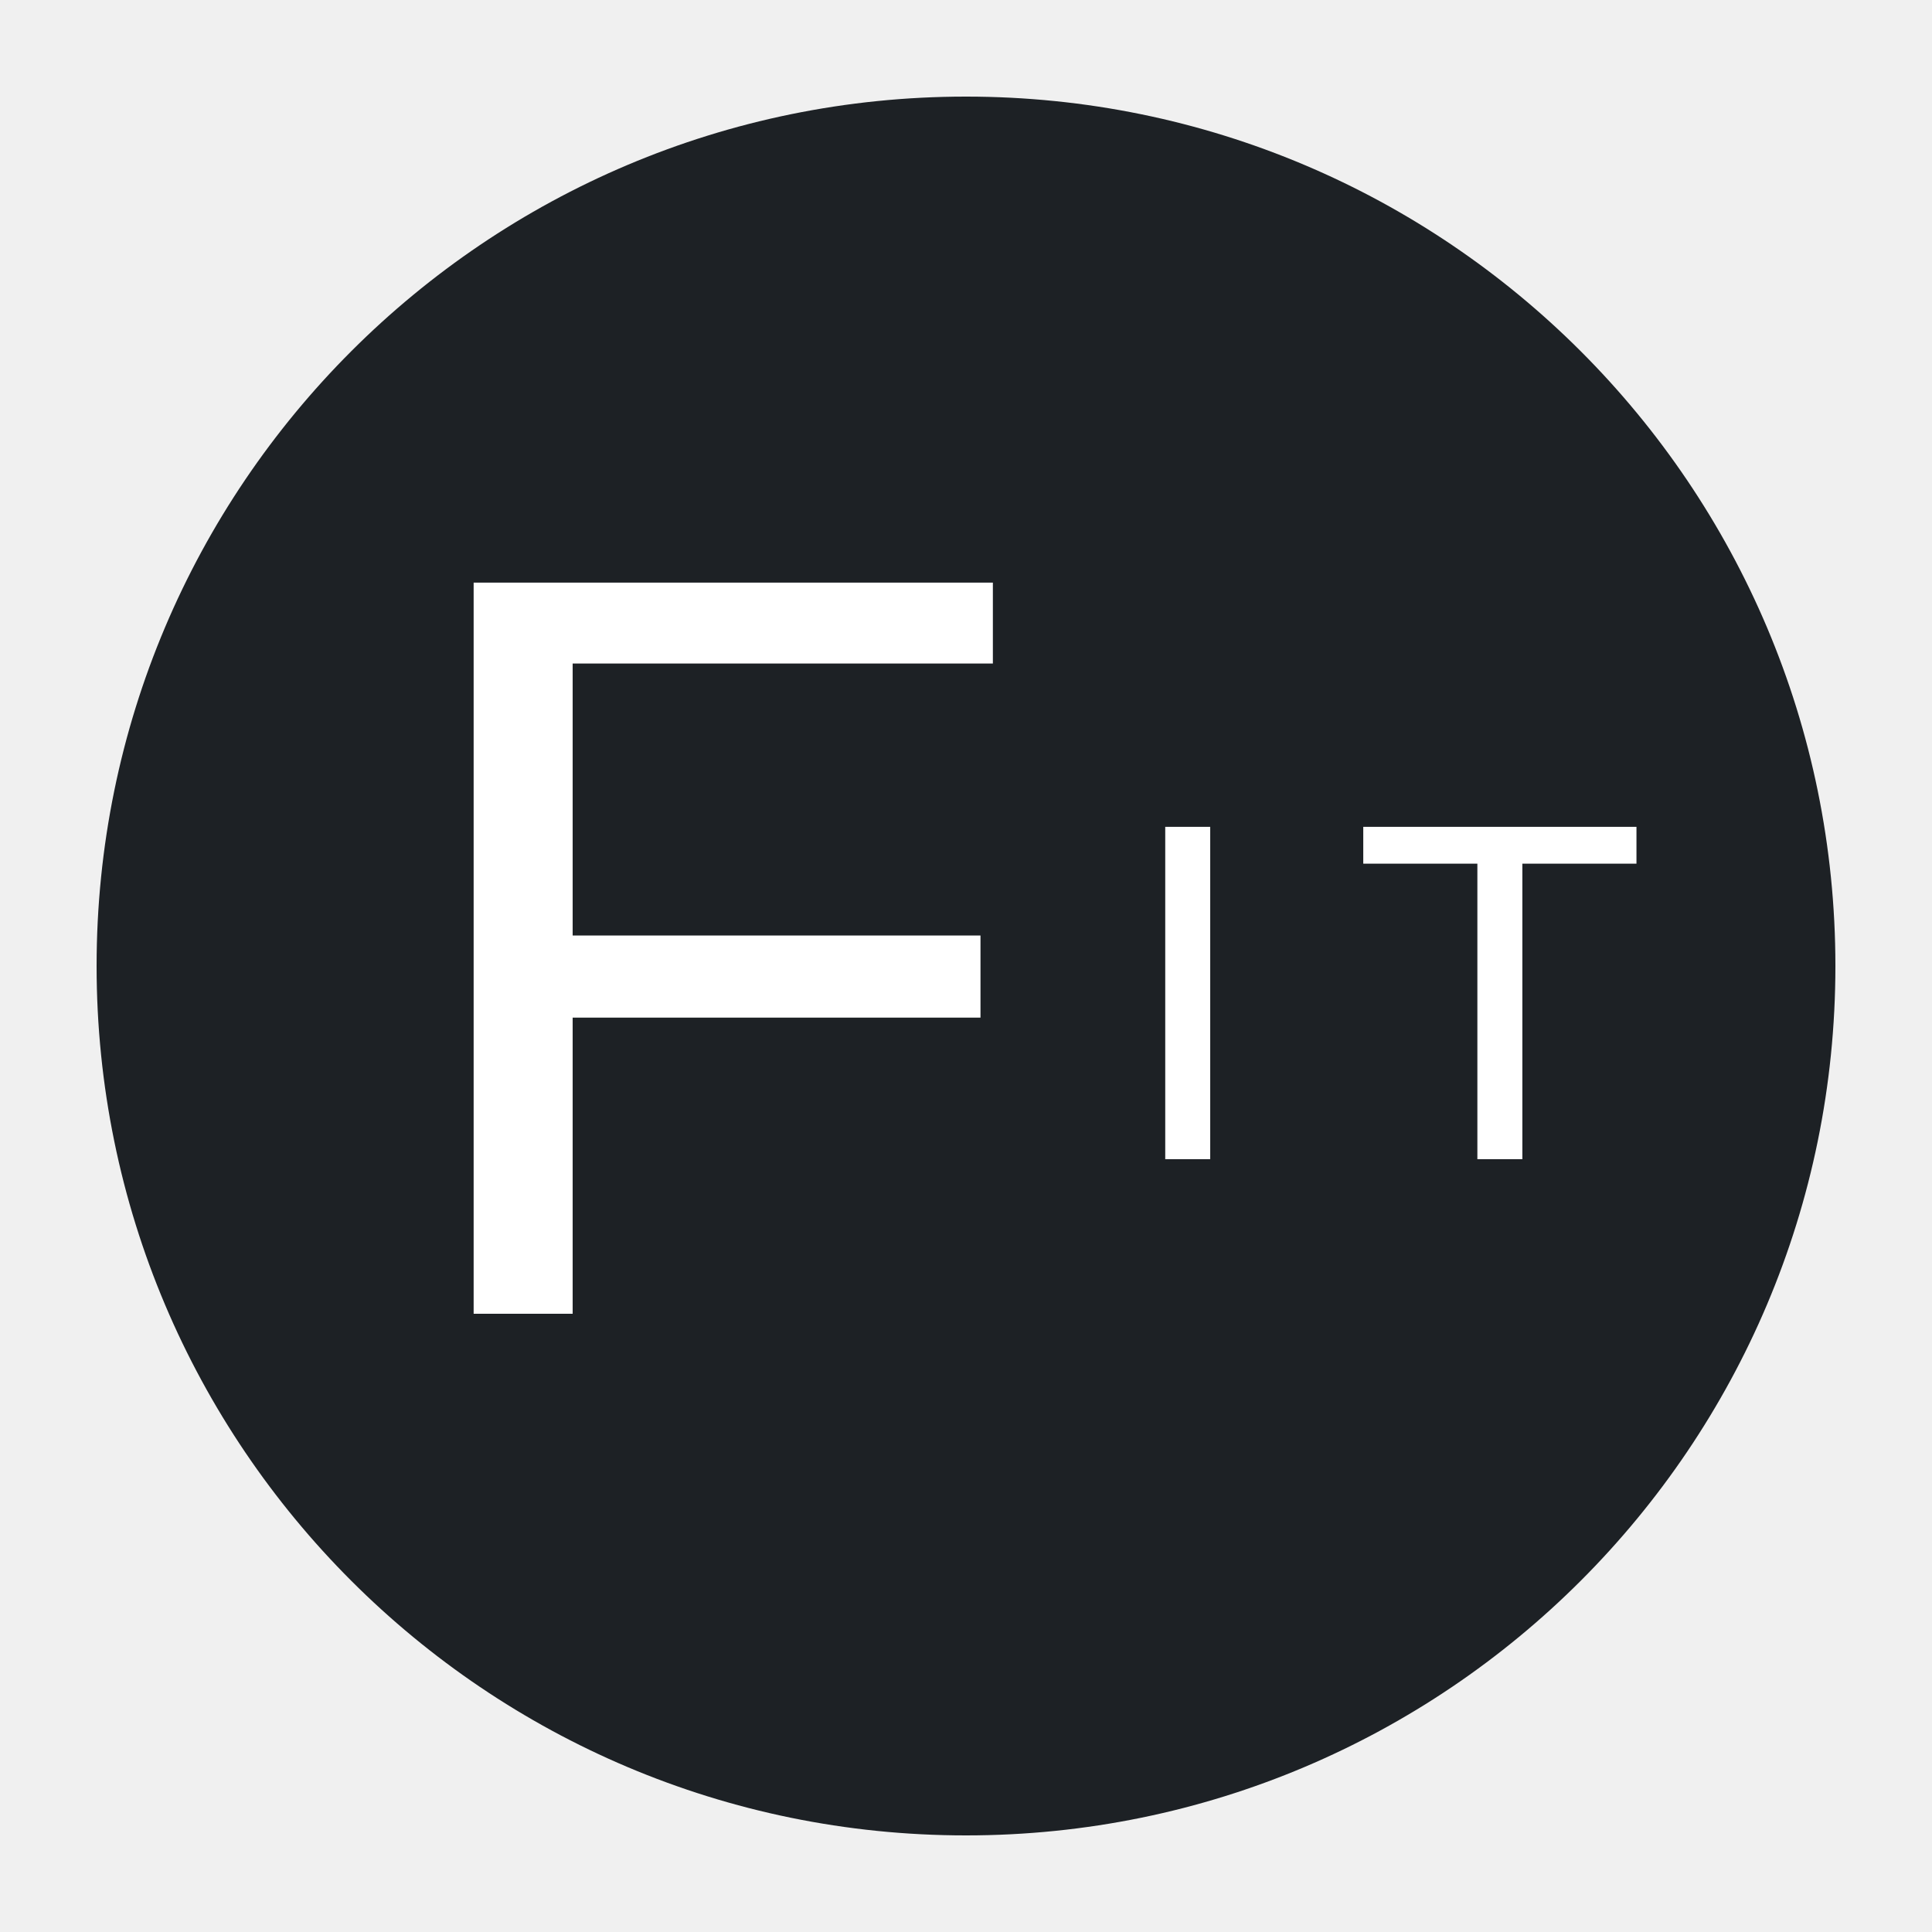
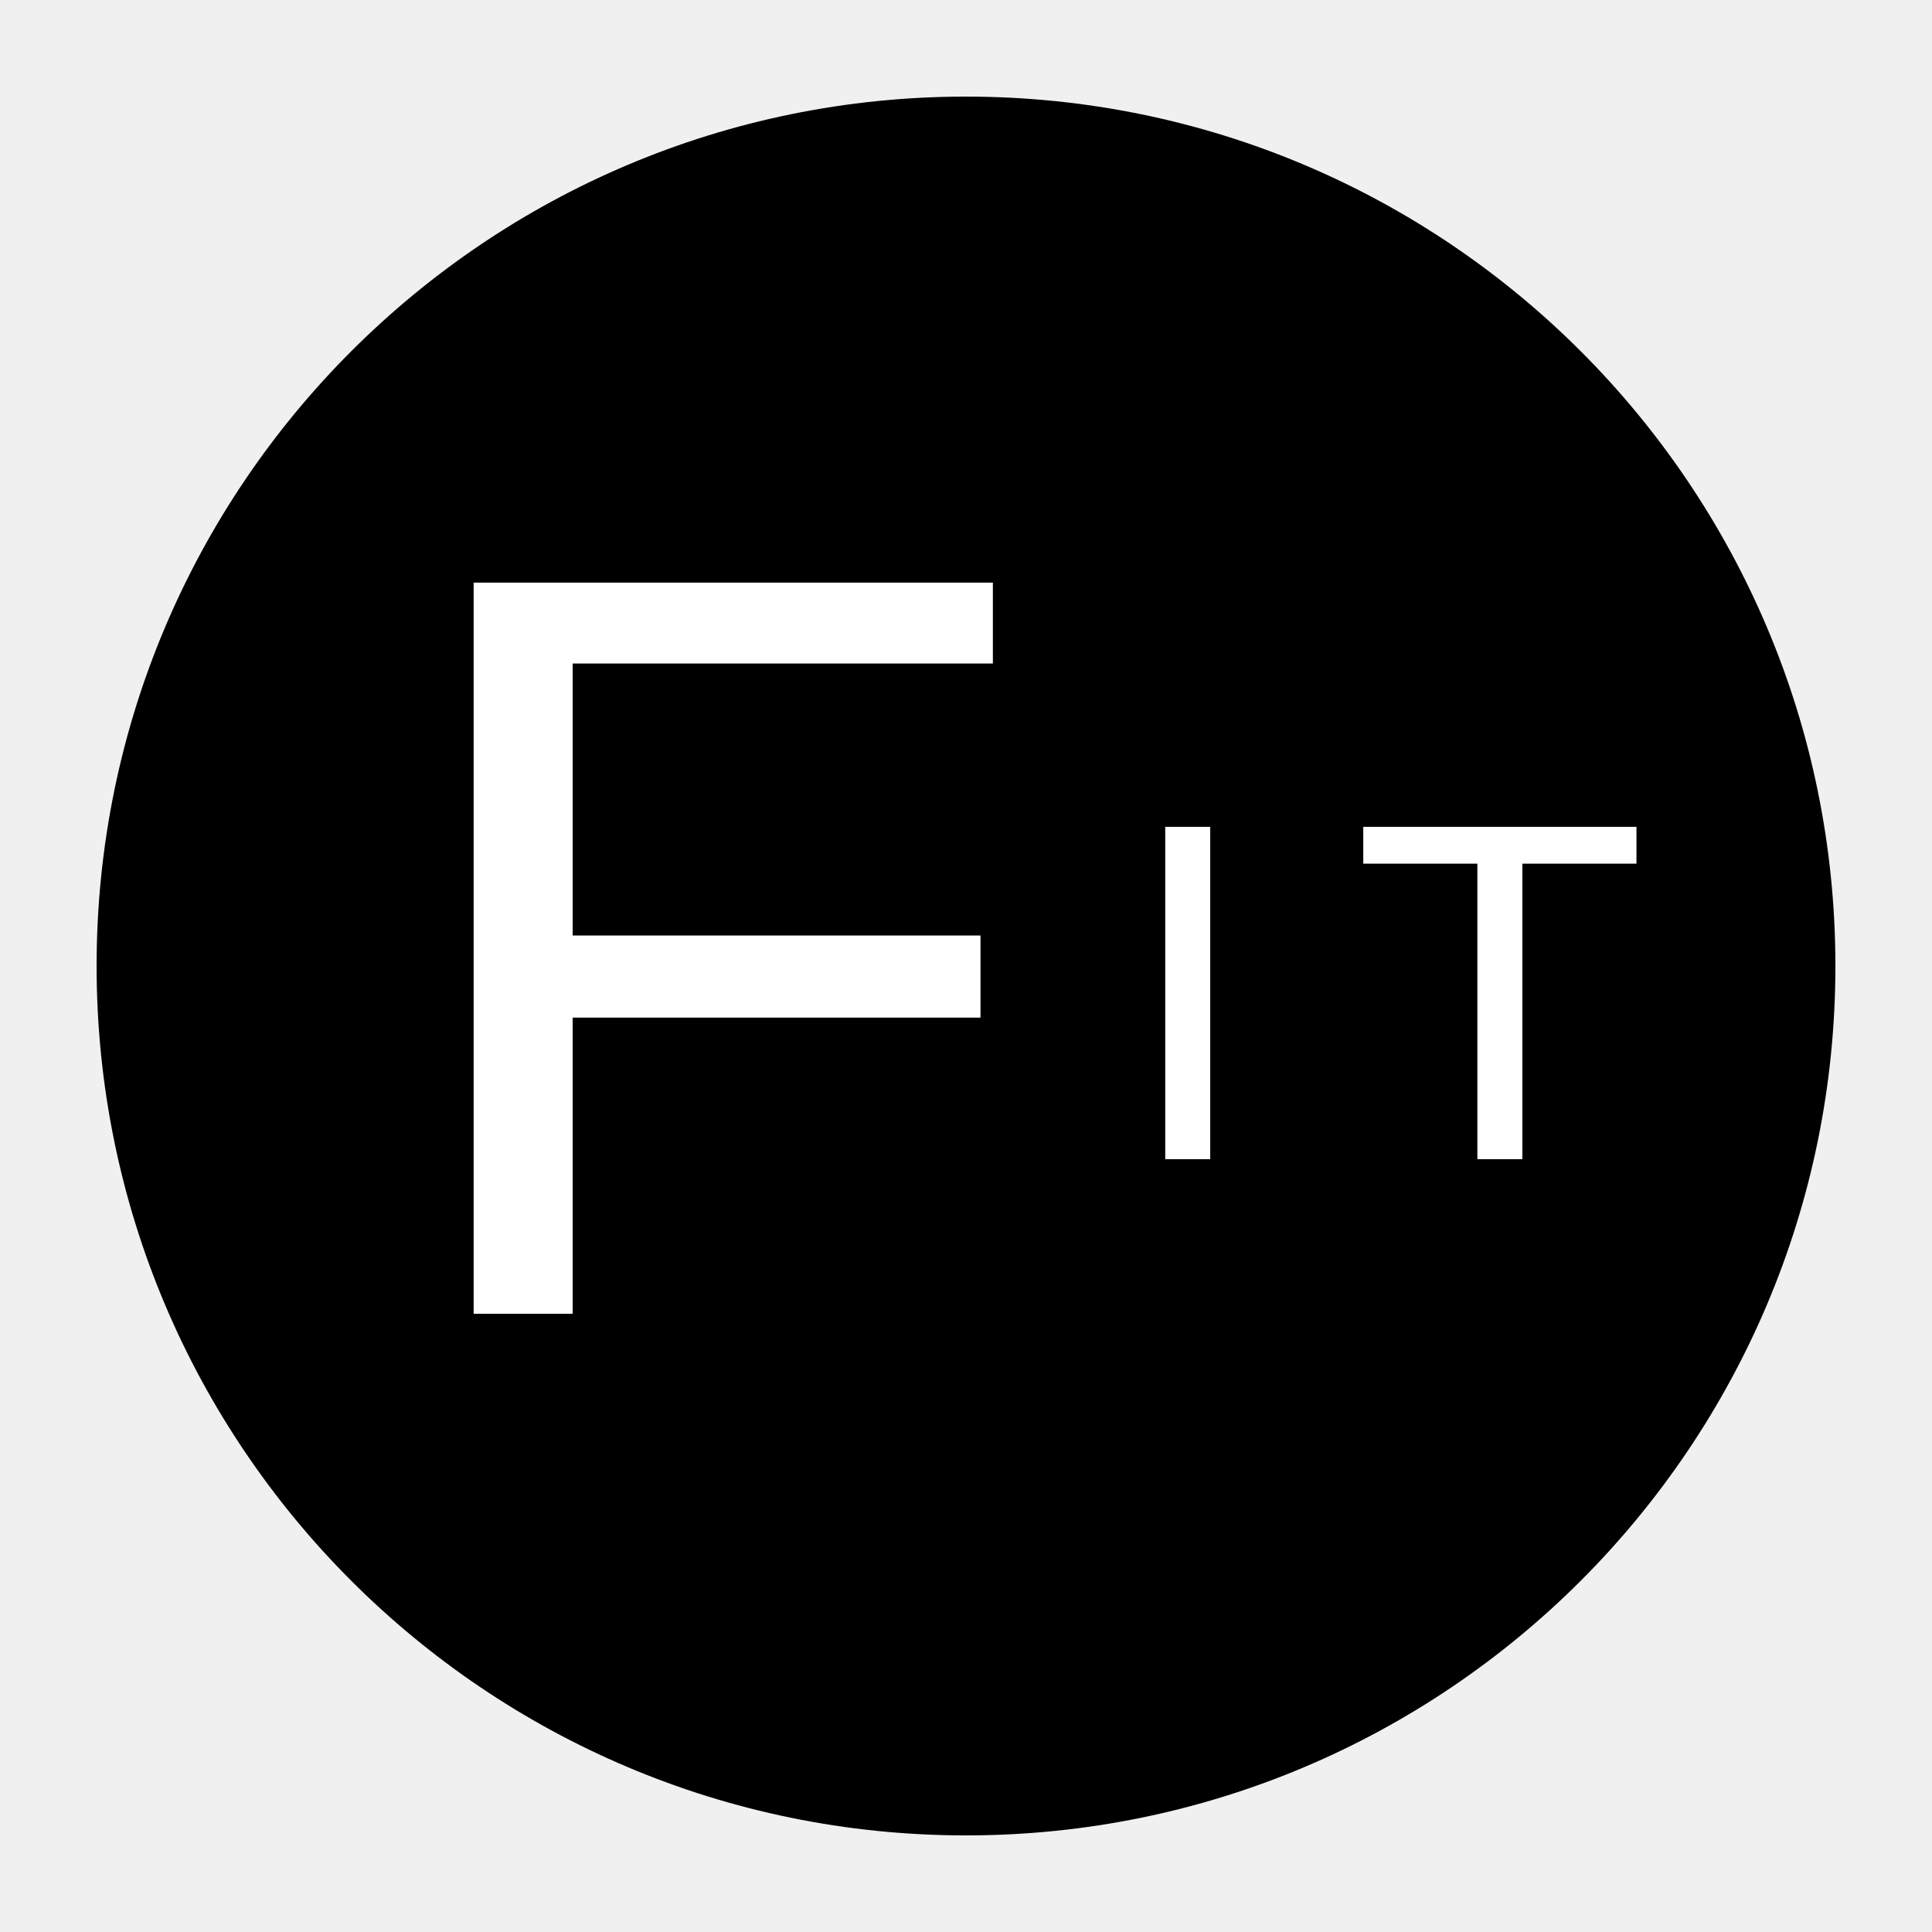
<svg xmlns="http://www.w3.org/2000/svg" viewBox="0 0 100 100" width="100" height="100">
-   <circle cx="50" cy="50" r="45" fill="#1d2125" />
+   <circle cx="50" cy="50" r="45" fill="#000" />
  <text x="20" y="68" font-size="55" fill="#FFF" font-family="Arial, sans-serif">F</text>
  <text x="58" y="60" font-size="25" fill="#FFF" font-family="Arial, sans-serif">I</text>
  <text x="70" y="60" font-size="25" fill="#FFF" font-family="Arial, sans-serif">T</text>
</svg>
